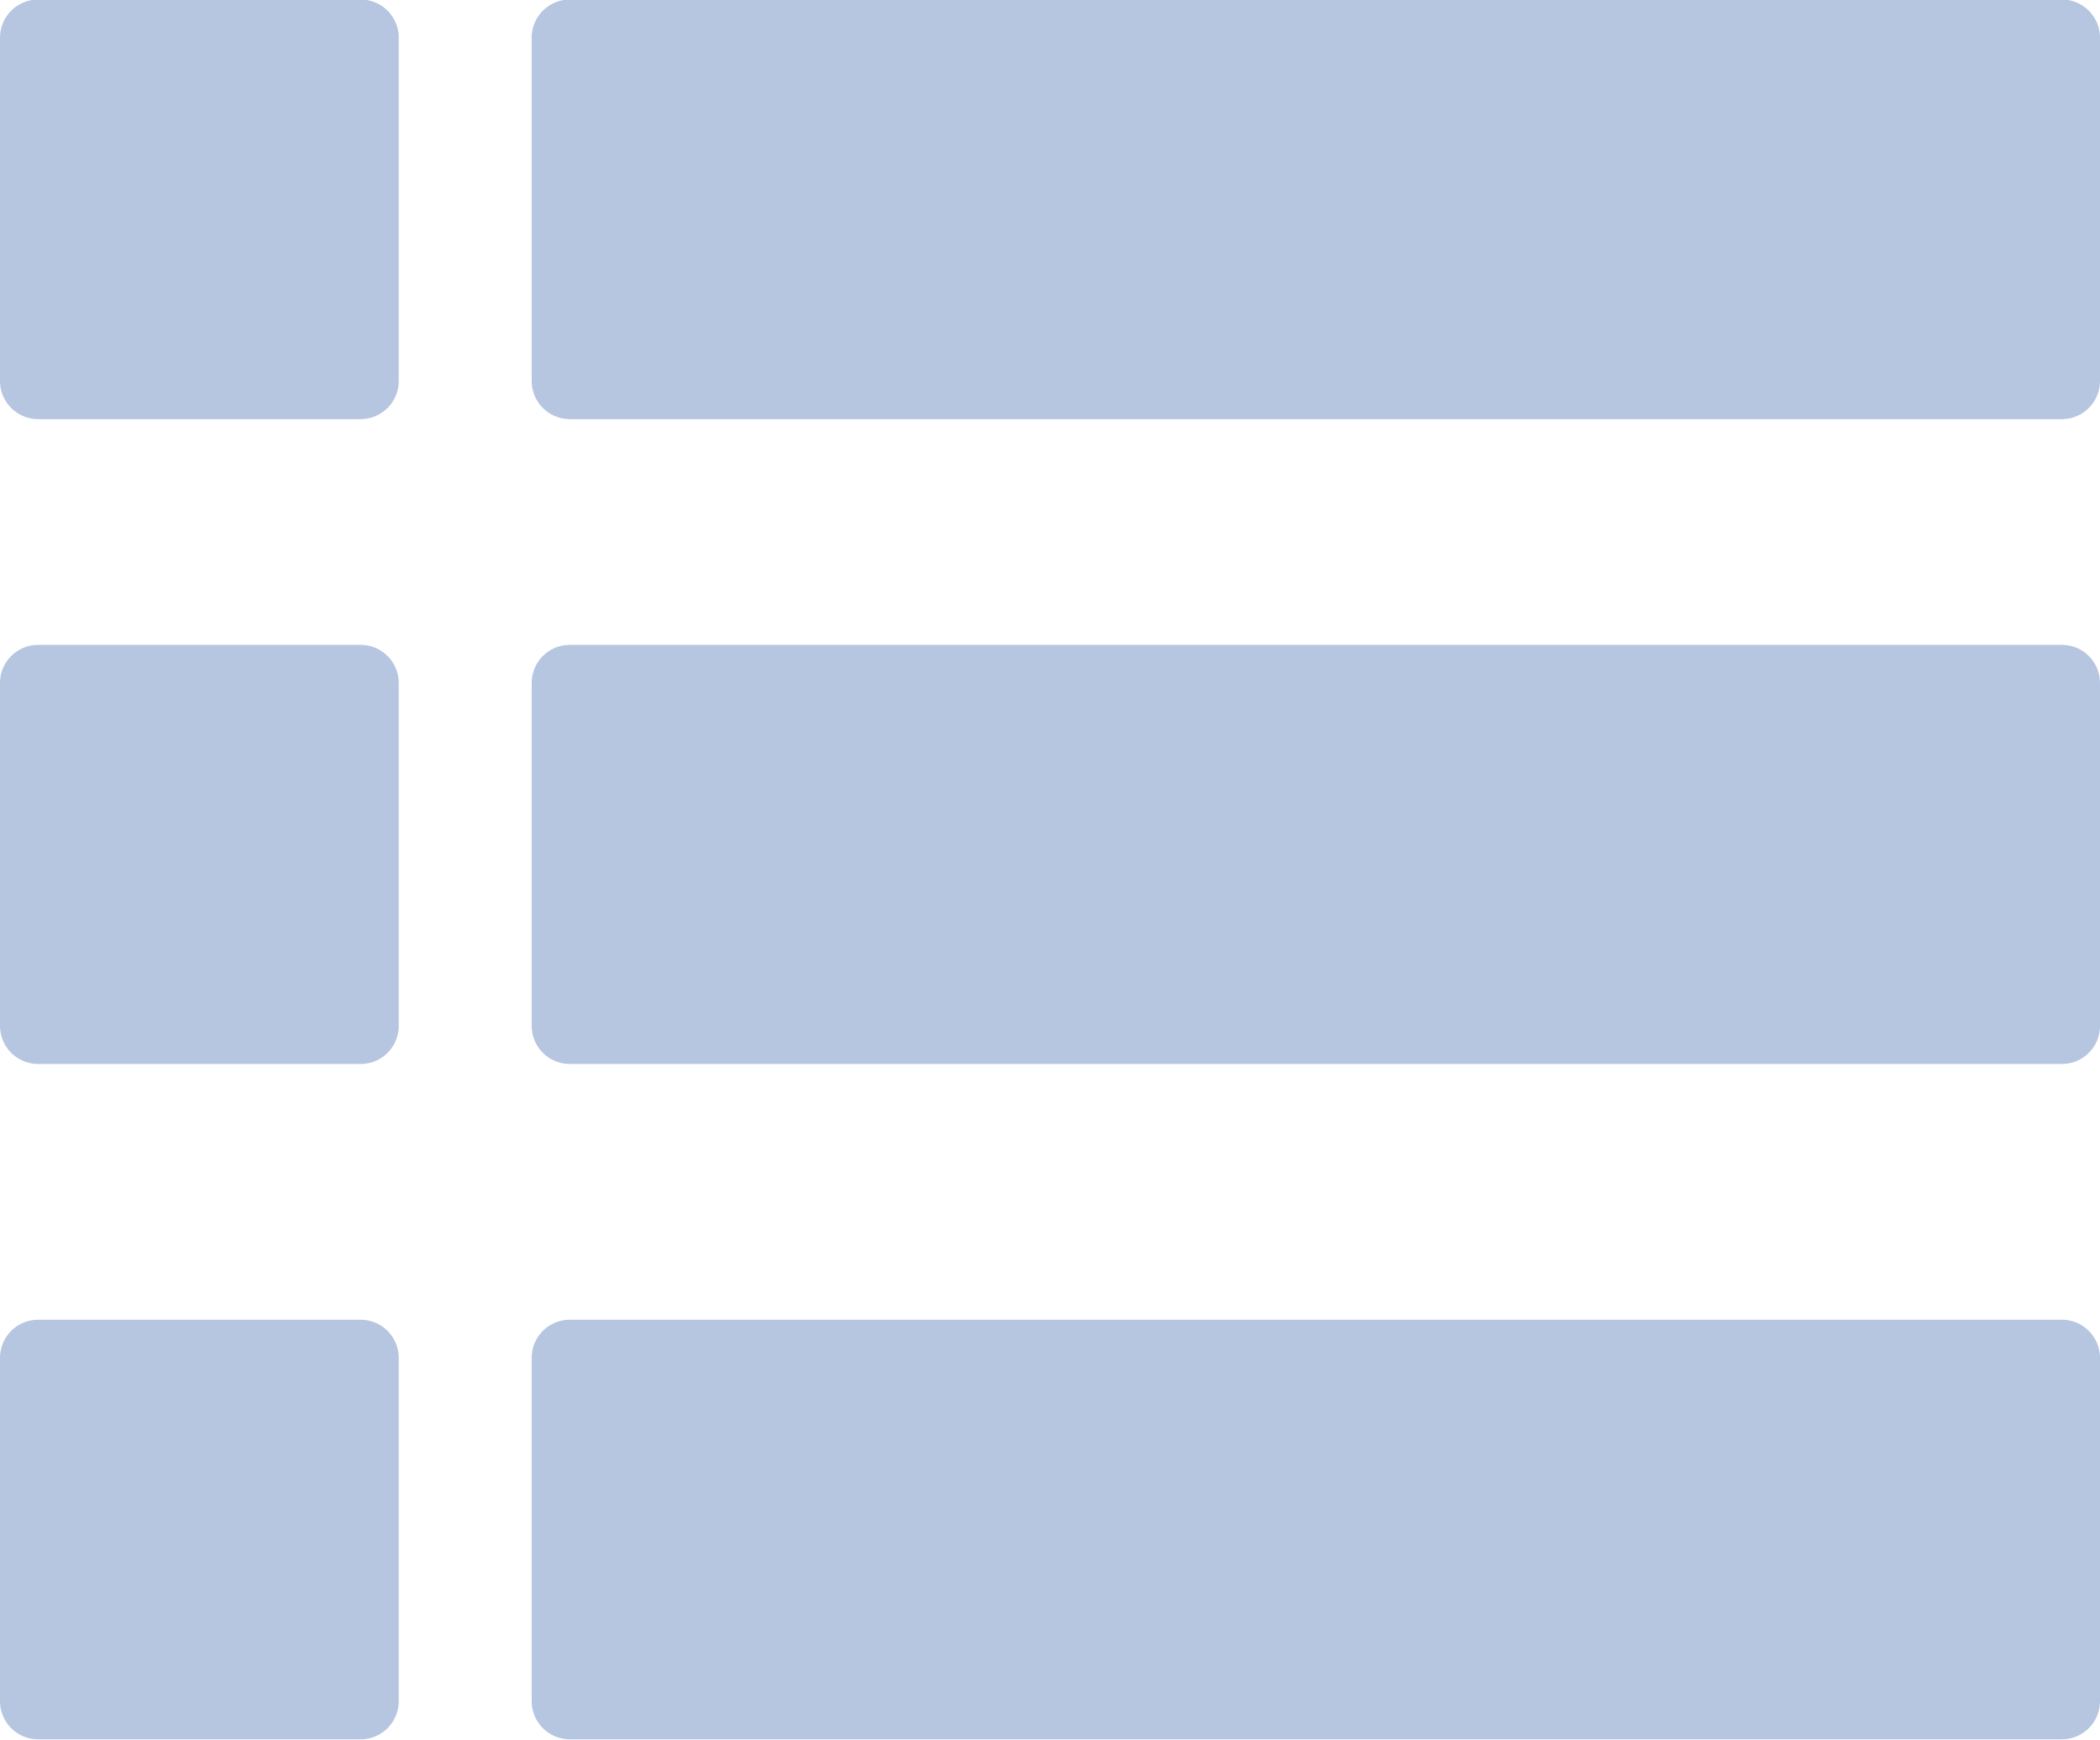
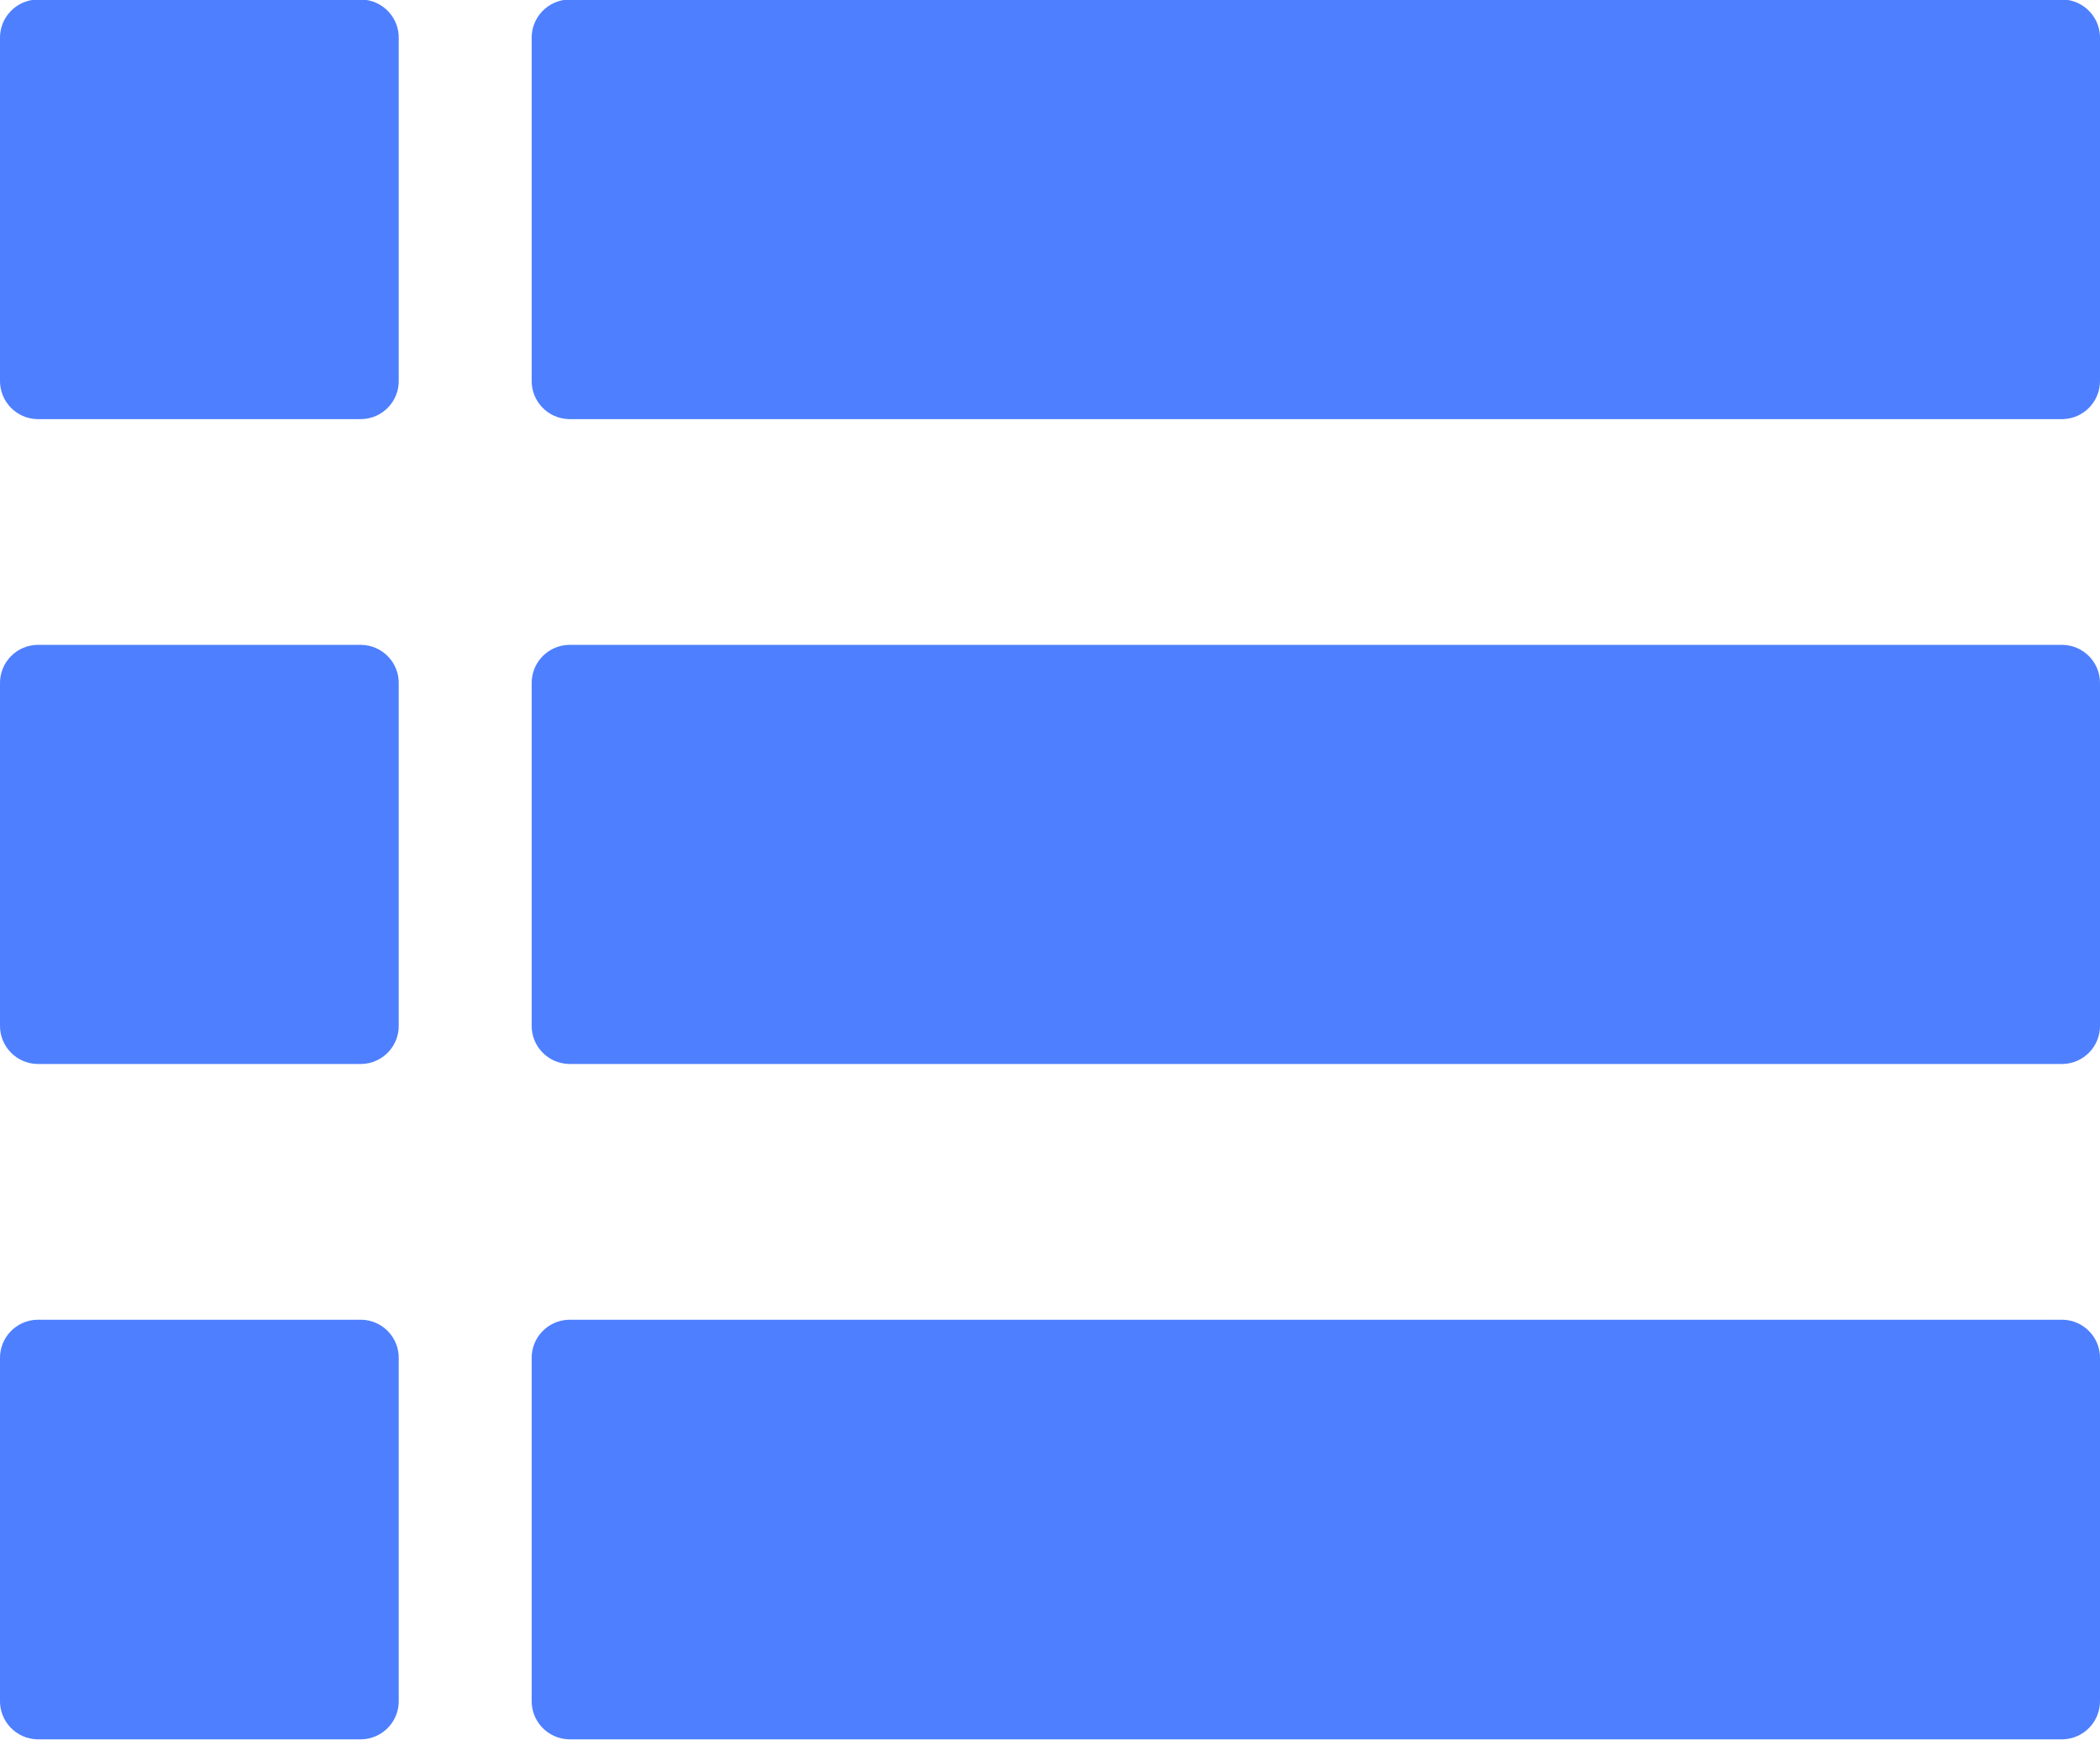
<svg xmlns="http://www.w3.org/2000/svg" width="21.214" height="17.567" viewBox="0 0 21.214 17.567">
  <defs>
-     <style>.a{fill:#b6c6e0;}</style>
+     <style>
+             .a{fill:#4e7fff}
+         </style>
  </defs>
  <g transform="translate(-28.491 -520.785)">
    <path class="a" d="M32.144,525.018H28.867a.385.385,0,0,1-.376-.394V521.18a.386.386,0,0,1,.376-.4h3.277a.386.386,0,0,1,.375.4v3.444A.385.385,0,0,1,32.144,525.018Z" />
    <path class="a" d="M49.33,525.018H34.237a.385.385,0,0,1-.375-.394V521.18a.386.386,0,0,1,.375-.4H49.33a.386.386,0,0,1,.375.4v3.444A.385.385,0,0,1,49.33,525.018Z" />
    <path class="a" d="M32.144,531.531H28.867a.385.385,0,0,1-.376-.394v-3.445a.385.385,0,0,1,.376-.394h3.277a.385.385,0,0,1,.375.394v3.445A.385.385,0,0,1,32.144,531.531Z" />
    <path class="a" d="M49.33,531.531H34.237a.385.385,0,0,1-.375-.394v-3.445a.385.385,0,0,1,.375-.394H49.33a.385.385,0,0,1,.375.394v3.445A.385.385,0,0,1,49.33,531.531Z" />
    <path class="a" d="M32.144,538.352H28.867a.386.386,0,0,1-.376-.4v-3.444a.385.385,0,0,1,.376-.394h3.277a.385.385,0,0,1,.375.394v3.444A.386.386,0,0,1,32.144,538.352Z" />
    <path class="a" d="M49.33,538.352H34.237a.386.386,0,0,1-.375-.4v-3.444a.385.385,0,0,1,.375-.394H49.33a.385.385,0,0,1,.375.394v3.444A.386.386,0,0,1,49.33,538.352Z" />
  </g>
</svg>
